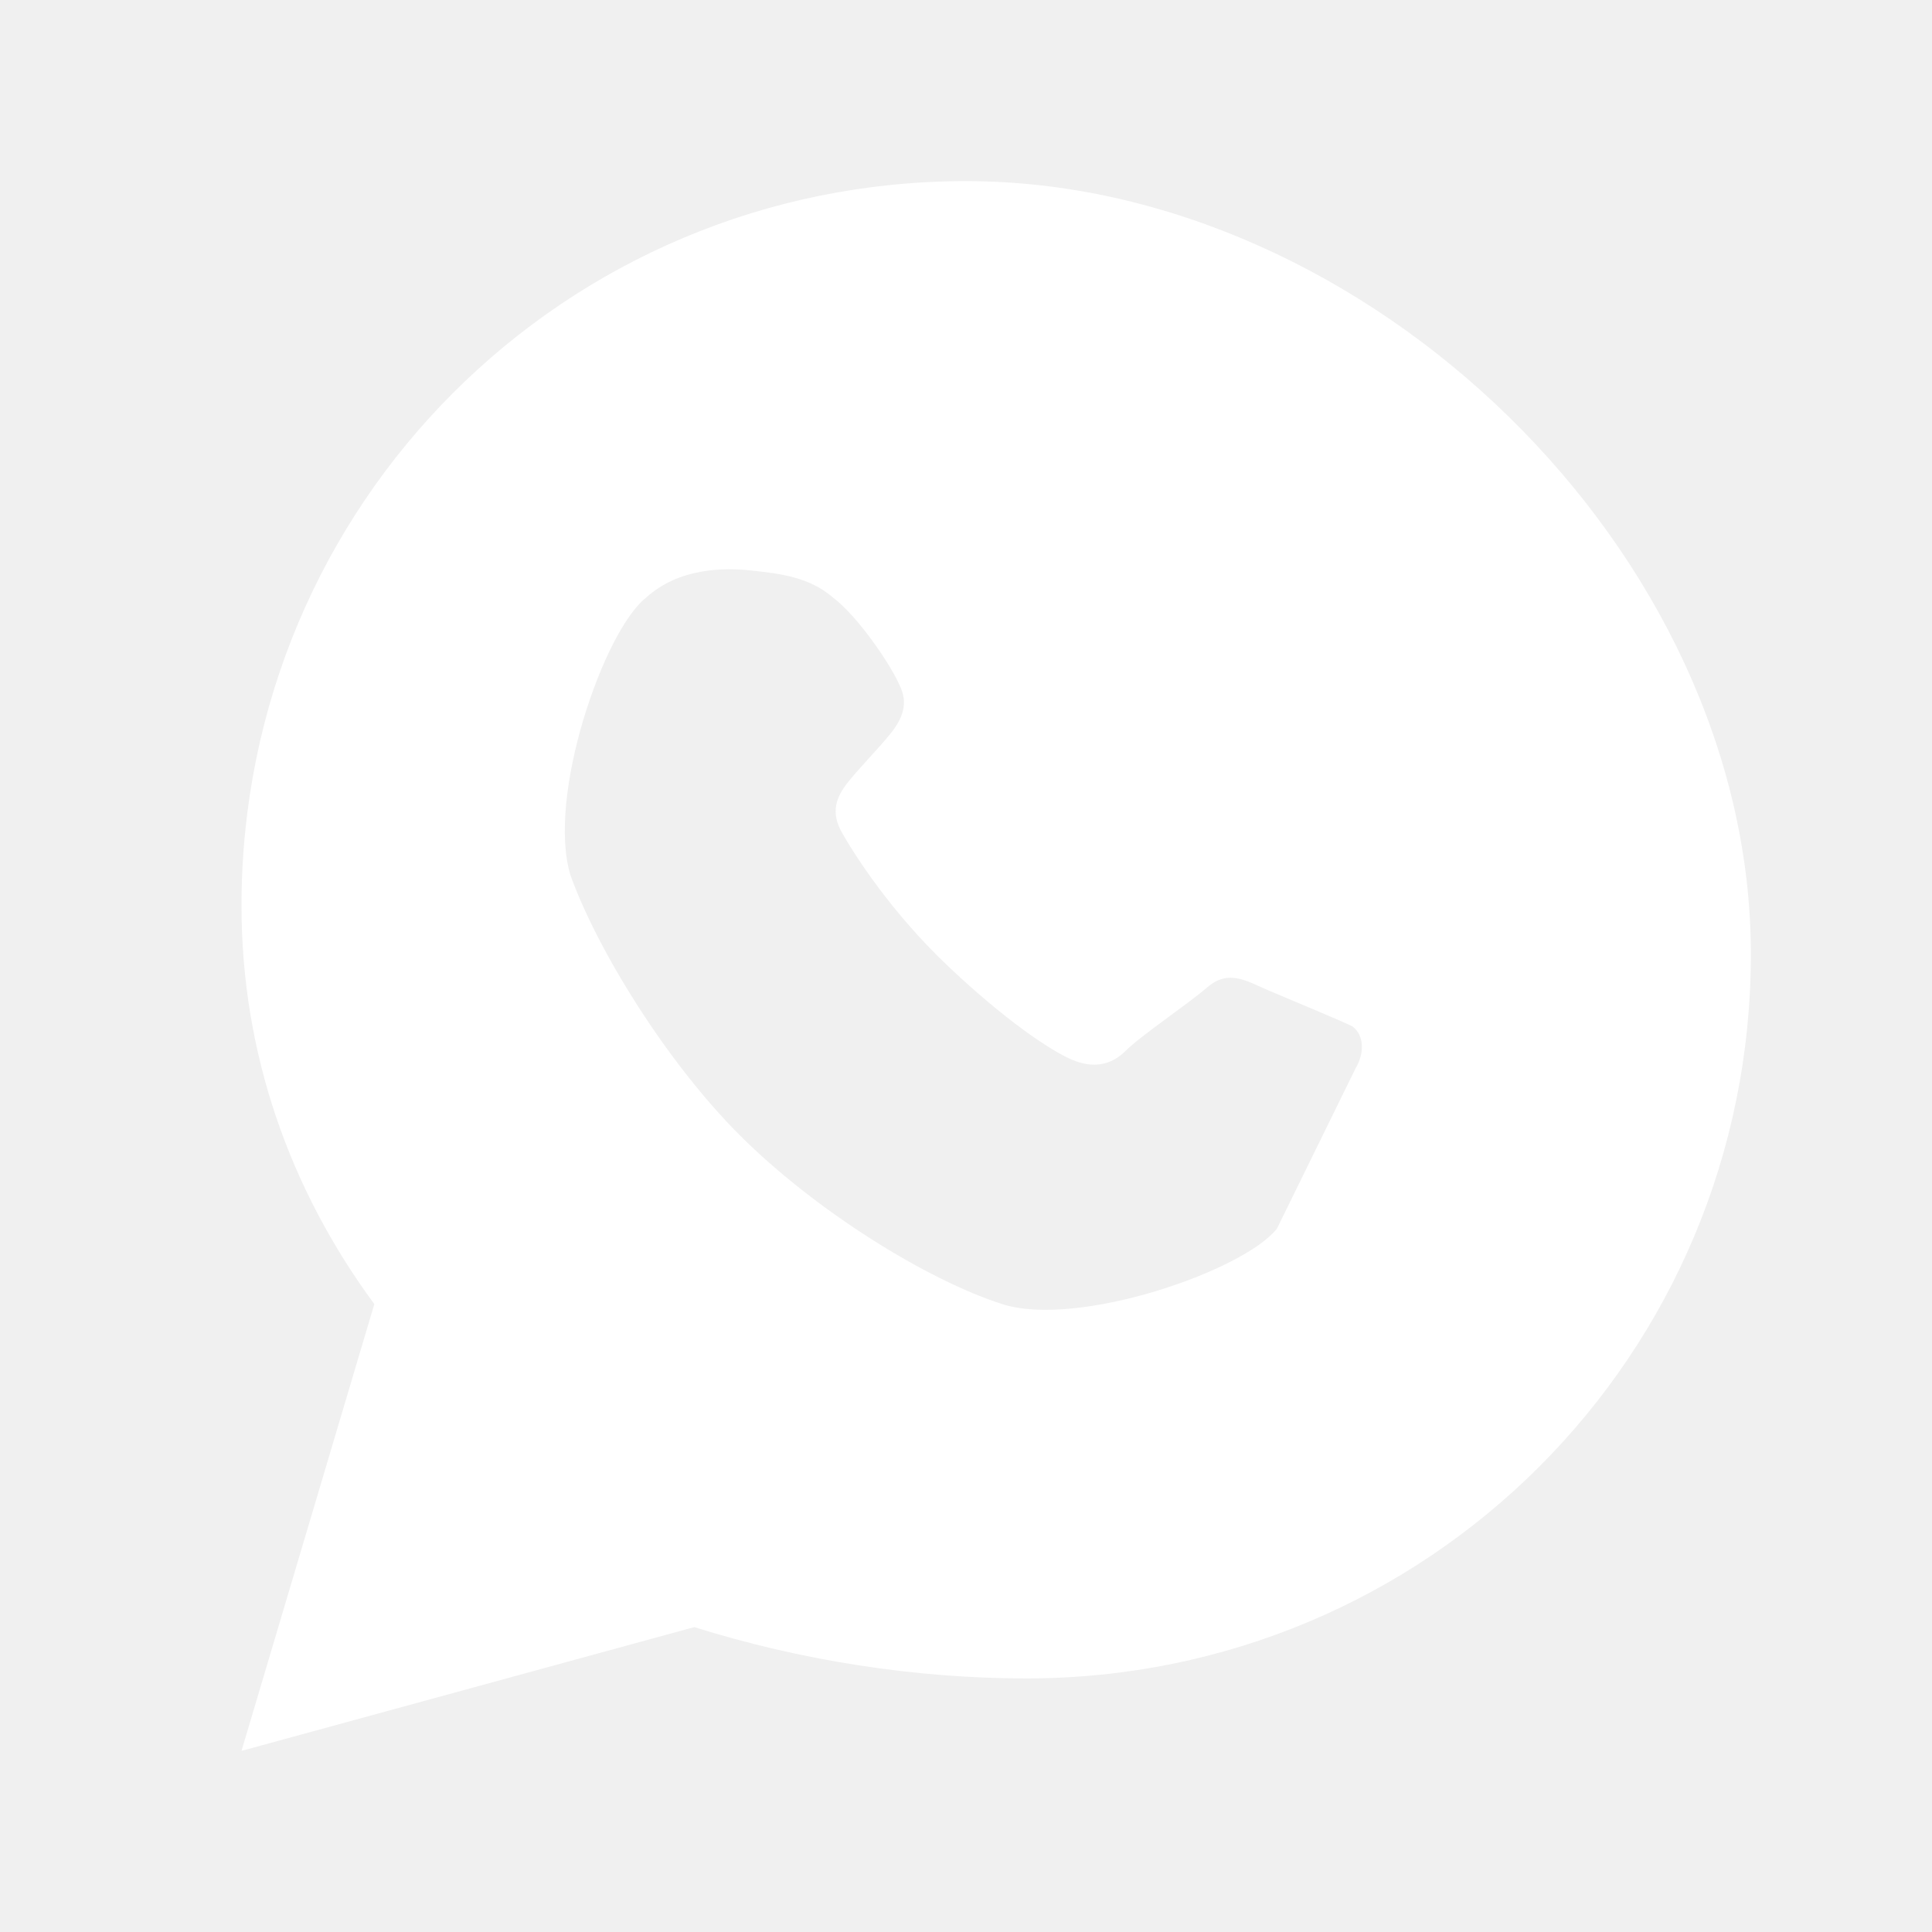
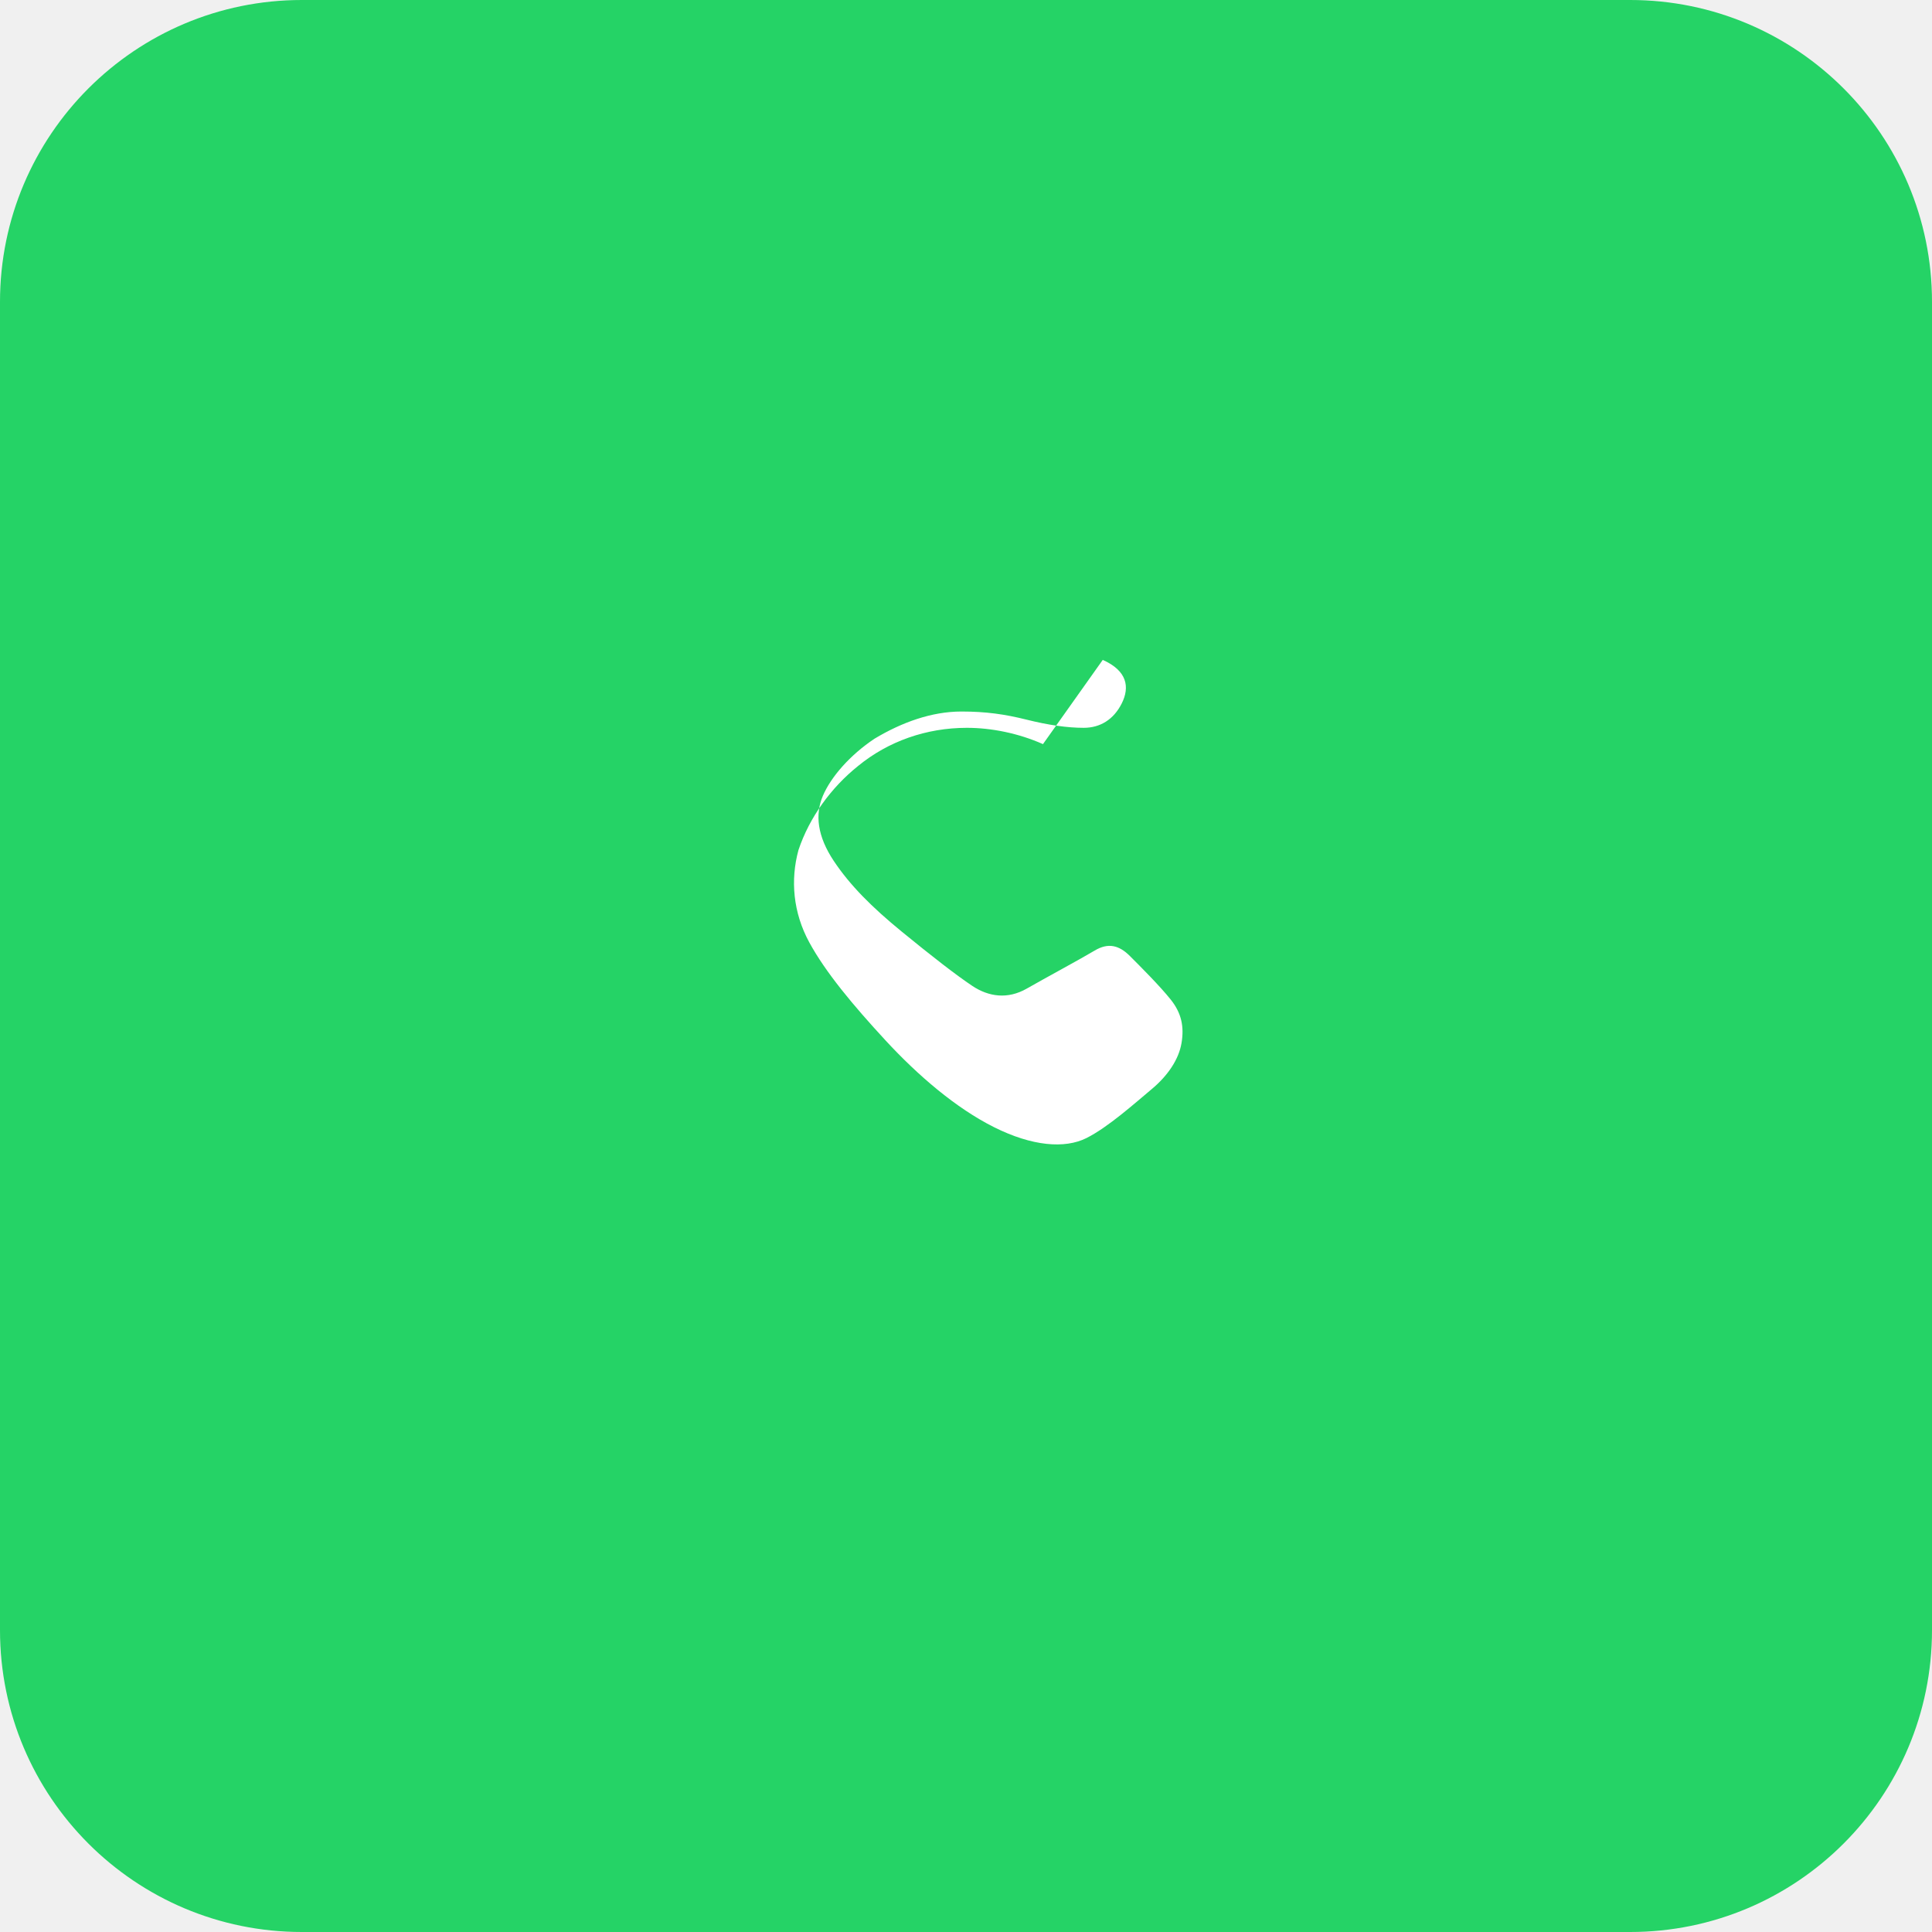
<svg xmlns="http://www.w3.org/2000/svg" viewBox="0 0 64 64" aria-hidden="true">
-   <path fill="#ffffff" d="M32 6C18.7 6 8 16.7 8 30c0 4.9 1.6 9.4 4.4 13.2L8 58l15-4.1c3.5 1.1 7.3 1.7 11 1.7 13.3 0 24-10.7 24-24S45.3 6 32 6zM42.3 40.7c-1.1 1.4-6.6 3.3-9.1 2.5-2.5-.8-6.2-3.1-8.7-5.6-2.4-2.4-4.7-6.1-5.6-8.6-.8-2.6 1.1-8.1 2.5-9.2 1.1-1 2.6-1 3.5-.9.9.1 1.9.2 2.7.9.8.6 1.9 2.2 2.2 2.9.3.6.1 1.1-.3 1.6-.4.5-1 1.1-1.4 1.6-.4.5-.6 1-.2 1.7.4.7 1.6 2.6 3.5 4.4 1.9 1.8 3.4 2.8 4.1 3.1.7.3 1.3.2 1.8-.3.5-.5 2-1.5 2.7-2.1.7-.6 1.3-.2 2 .1.7.3 2.4 1 2.8 1.2.4.3.4.9.1 1.4z" />
+   <rect width="64" height="64" rx="10" fill="#25D366" />
+   <g transform="translate(8,8) scale(0.9)">
+     <path d="M24 4C13.506 4 5 12.506 5 23c0 4.2 1.4 8.1 3.8 11.3L6 45l10.9-2.9c2.6 1.1 5.5 1.9 8.6 1.9 10.494 0 19-8.506 19-19S34.494 4 24 4z" fill="#25D366" opacity="0" />
+     <path d="M24 6c-9.39 0-17 7.61-17 17 0 3.5 1.1 6.7 3 9.4L10 46l13.6-3.6c2.5 0.9 5.2 1.4 8.4 1.4 9.39 0 17-7.61 17-17S33.39 6 24 6z" fill="#25D366" opacity="0" />
+     <path d="M29.5 18.5c-.9-.4-1.9-.6-2.8-.6-1.5 0-2.9.5-4 1.4-1 .8-1.8 1.9-2.2 3.1-.3 1.1-.2 2.3.4 3.4.6 1.1 1.6 2.3 2.8 3.6 1.2 1.3 2.6 2.5 4 3.2 1.4.7 2.6.8 3.4.4.8-.4 1.8-1.3 2.4-1.8.6-.5 1-1.1 1.1-1.7.1-.6 0-1.1-.4-1.6-.4-.5-1.1-1.2-1.5-1.6-.4-.4-.8-.5-1.3-.2-.5.3-1.8 1-2.5 1.4-.7.4-1.4.3-2-.1-.6-.4-1.5-1.1-2.6-2-1.1-.9-1.9-1.7-2.5-2.6-.6-.9-.7-1.7-.4-2.4.3-.7 1-1.5 1.9-2.1 1-.6 2.1-1 3.2-1 .9 0 1.6.1 2.4.3.8.2 1.5.3 2.1.3.6 0 1.1-.3 1.4-.9.3-.6.2-1.2-.7-1.6z" fill="#ffffff" />
+   </g>
</svg>
